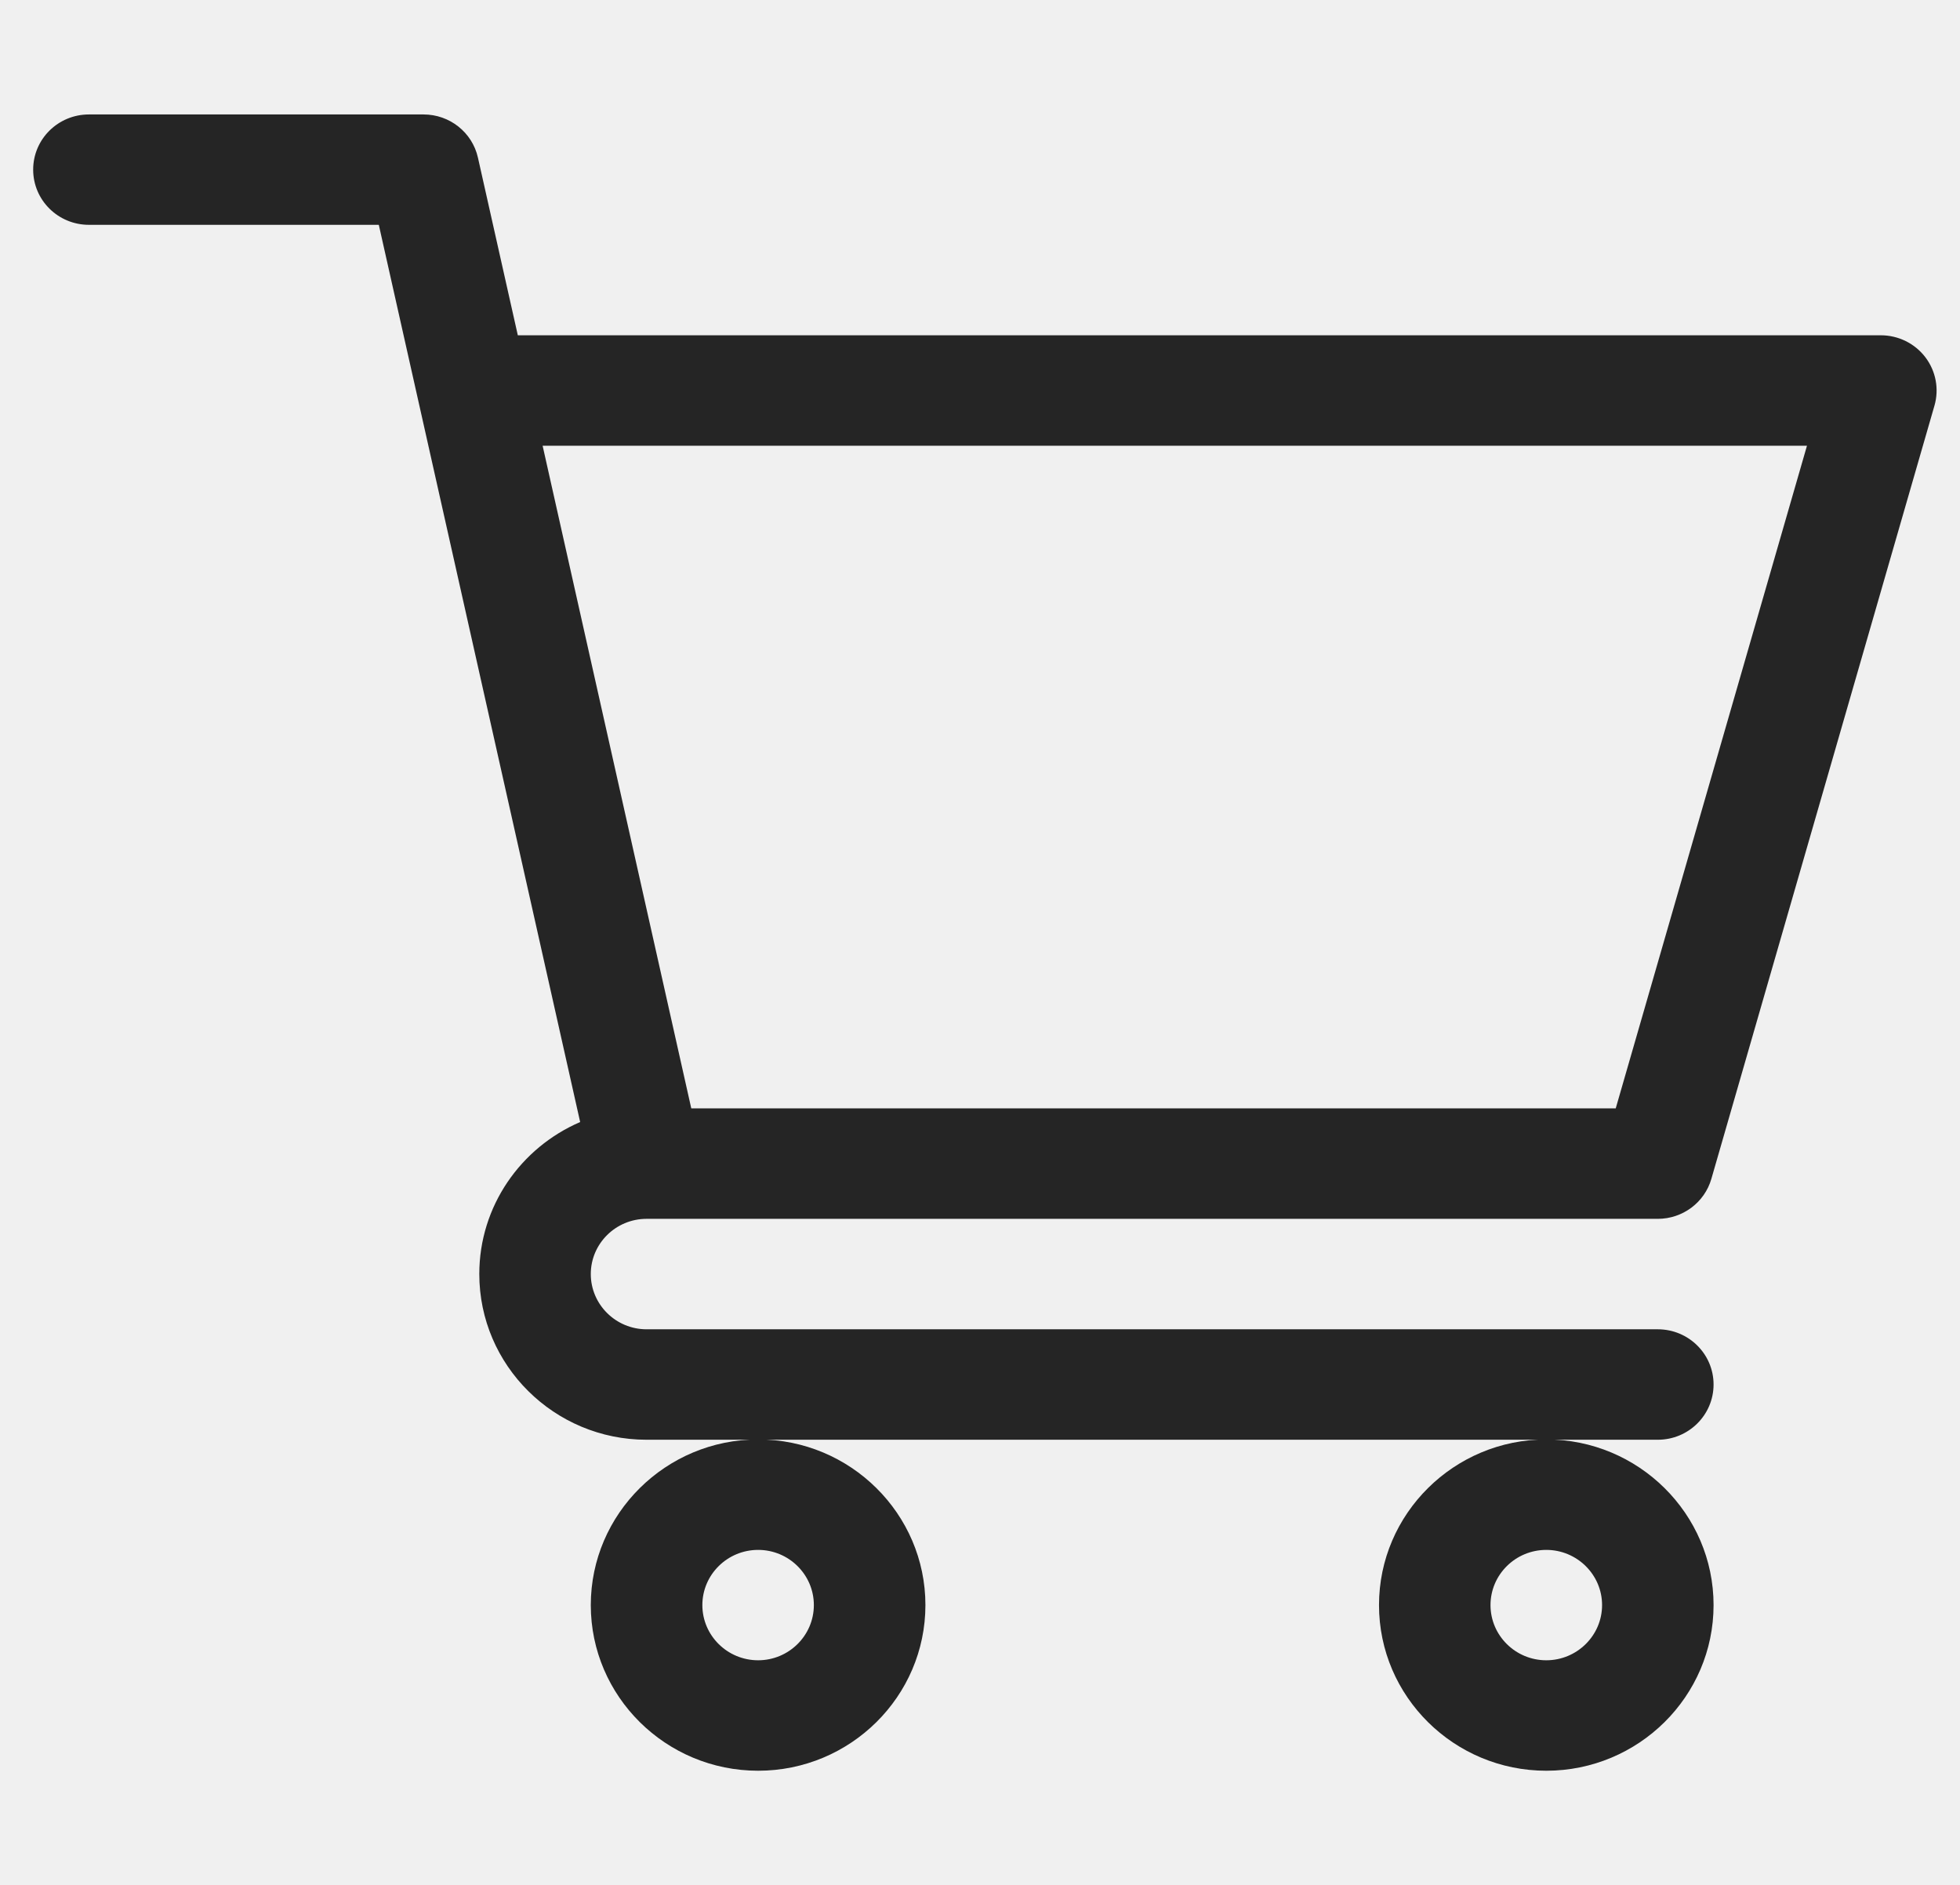
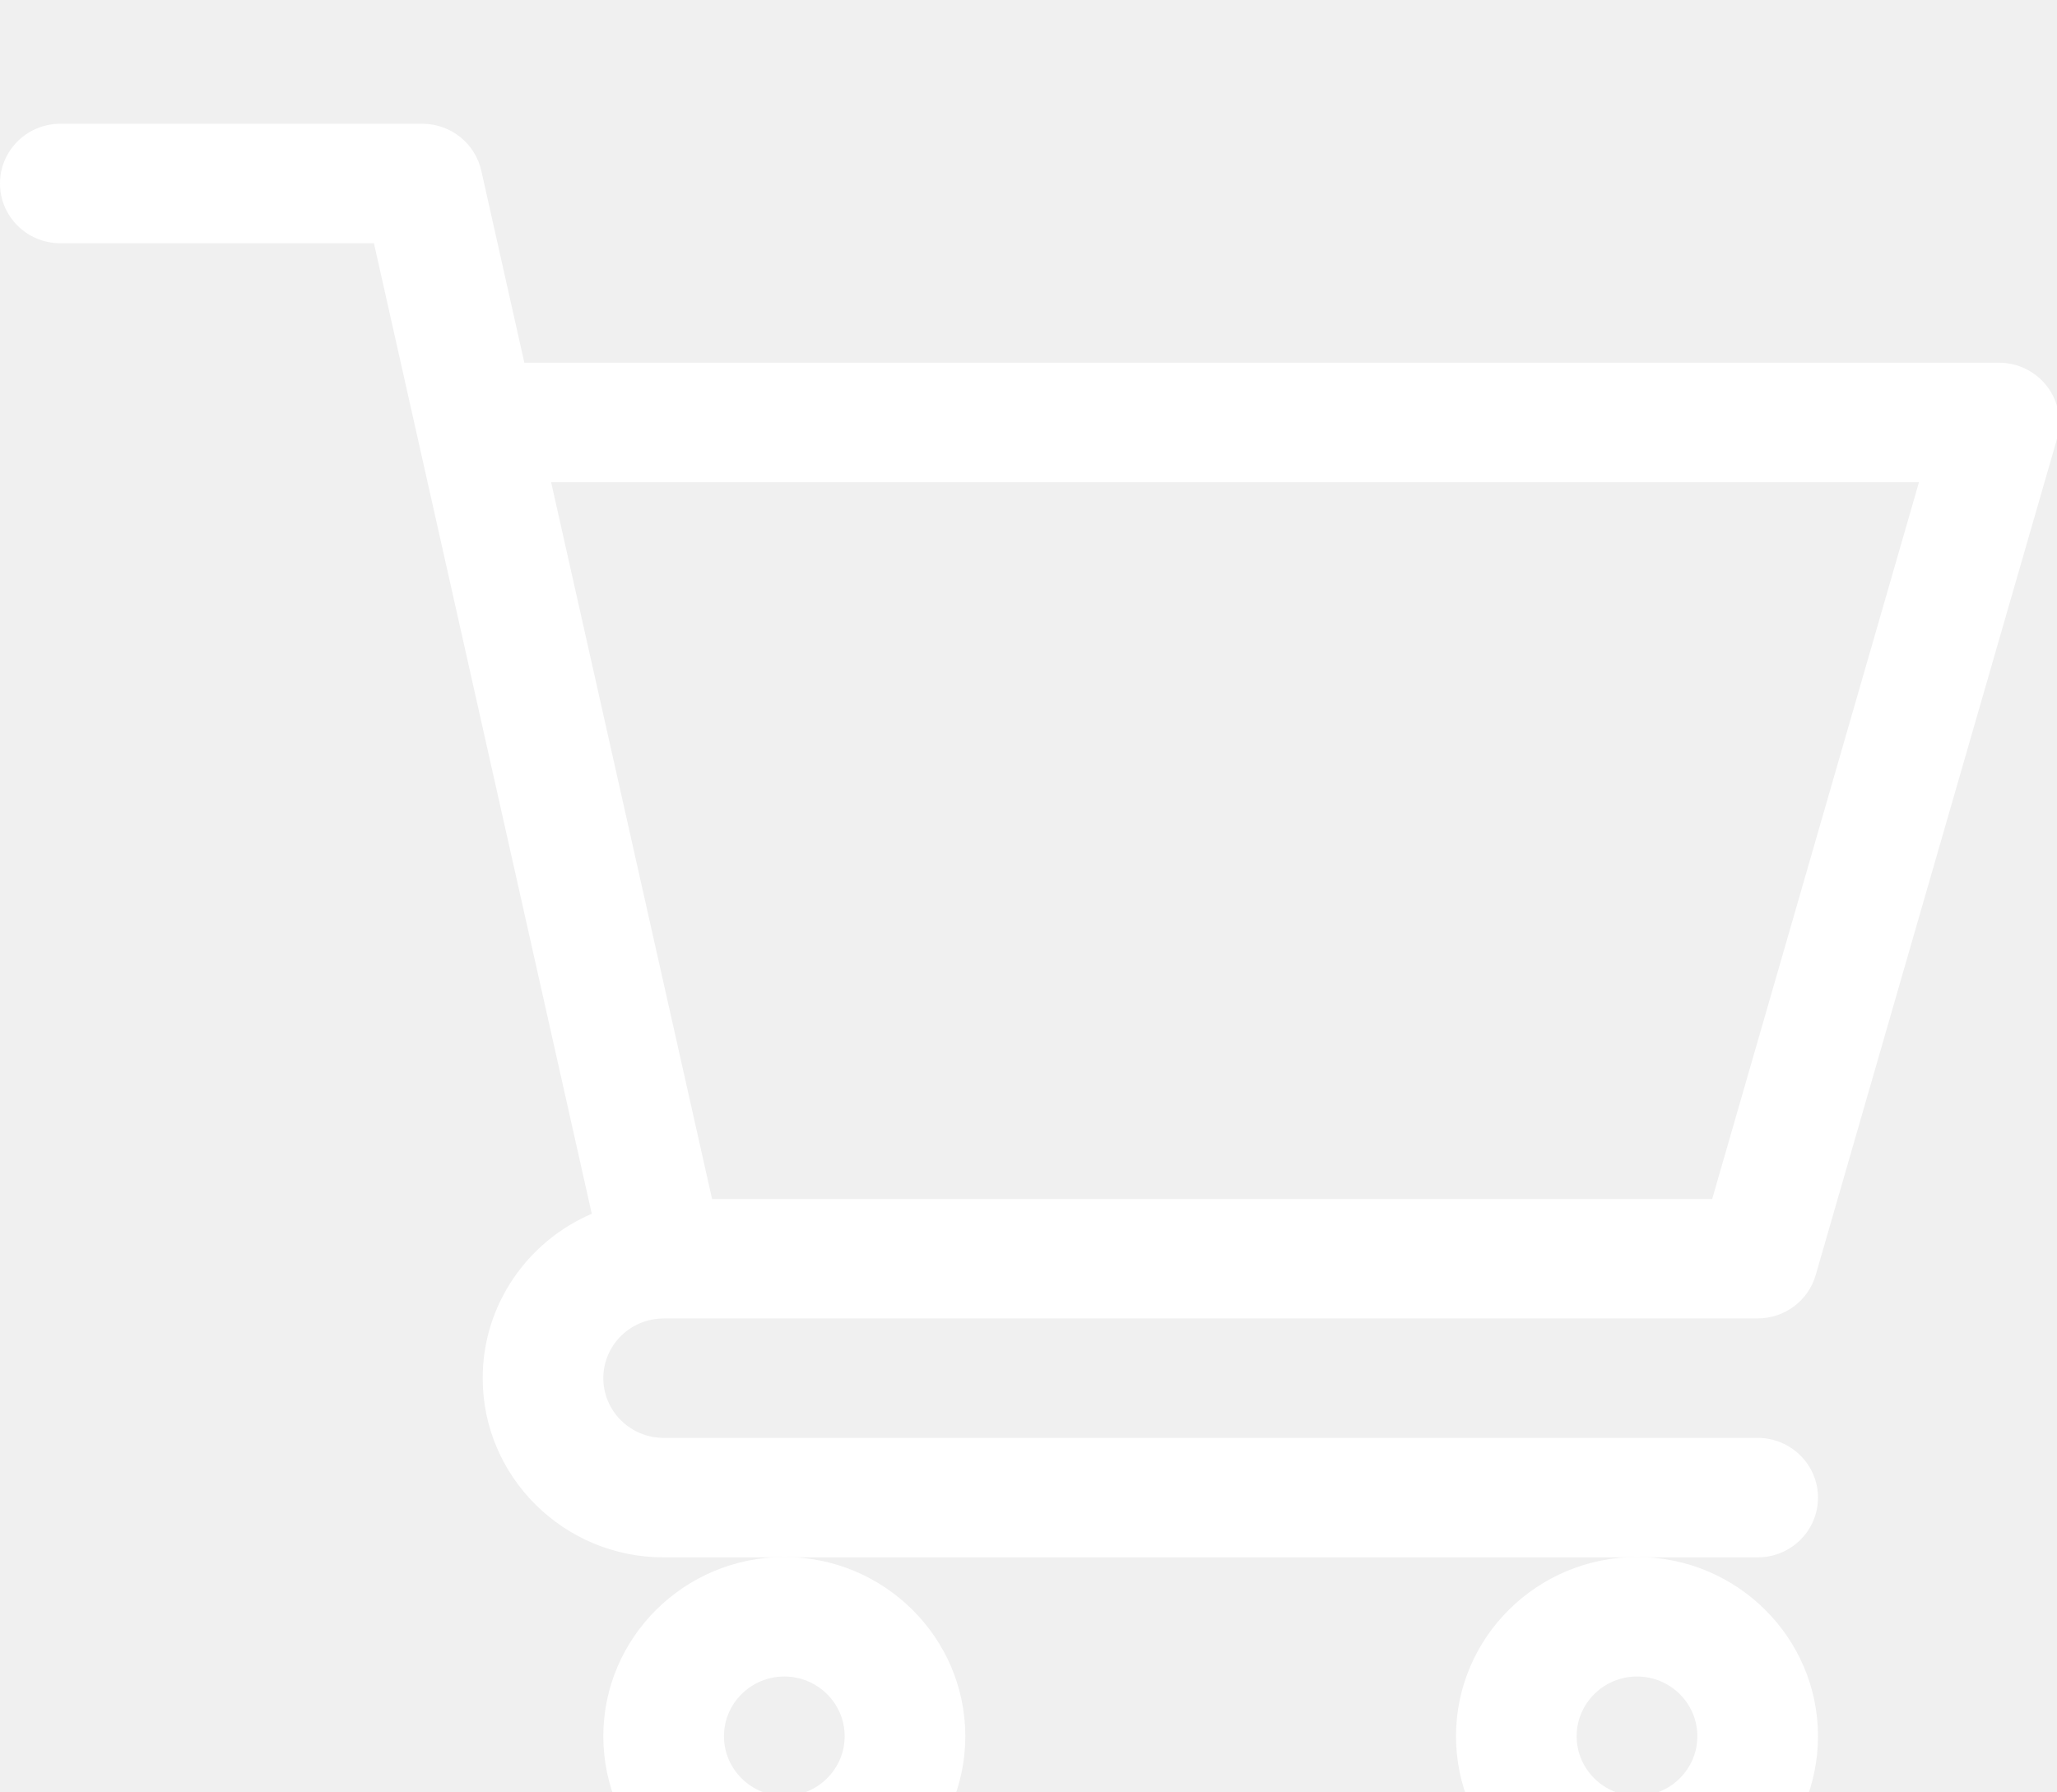
- <svg xmlns="http://www.w3.org/2000/svg" width="26" height="25" viewBox="0 0 26 25" fill="none">
+ <svg xmlns="http://www.w3.org/2000/svg" fill="none">
  <g clip-path="url(#clip0)">
-     <path d="M8.575 16.166H8.576C8.577 16.166 8.578 16.166 8.579 16.166H21.991C22.321 16.166 22.612 15.949 22.702 15.635L25.661 5.381C25.725 5.16 25.68 4.922 25.541 4.739C25.401 4.555 25.182 4.447 24.95 4.447H6.869L6.34 2.091C6.265 1.756 5.965 1.518 5.618 1.518H1.18C0.771 1.518 0.44 1.845 0.44 2.25C0.44 2.655 0.771 2.982 1.18 2.982H5.025C5.118 3.4 7.555 14.258 7.696 14.882C6.909 15.221 6.358 15.997 6.358 16.898C6.358 18.11 7.353 19.096 8.577 19.096H21.991C22.4 19.096 22.731 18.768 22.731 18.363C22.731 17.959 22.4 17.631 21.991 17.631H8.577C8.169 17.631 7.837 17.302 7.837 16.898C7.837 16.495 8.168 16.167 8.575 16.166ZM23.97 5.912L21.433 14.701H9.17L7.198 5.912H23.97Z" fill="#252525" />
-     <path d="M7.837 21.289C7.837 22.501 8.833 23.486 10.057 23.486C11.28 23.486 12.276 22.501 12.276 21.289C12.276 20.078 11.28 19.092 10.057 19.092C8.833 19.092 7.837 20.078 7.837 21.289ZM10.057 20.557C10.464 20.557 10.796 20.885 10.796 21.289C10.796 21.693 10.464 22.021 10.057 22.021C9.649 22.021 9.317 21.693 9.317 21.289C9.317 20.885 9.649 20.557 10.057 20.557Z" fill="#252525" />
-     <path d="M18.293 21.289C18.293 22.501 19.288 23.486 20.512 23.486C21.735 23.486 22.731 22.501 22.731 21.289C22.731 20.078 21.735 19.092 20.512 19.092C19.288 19.092 18.293 20.078 18.293 21.289ZM20.512 20.557C20.919 20.557 21.252 20.885 21.252 21.289C21.252 21.693 20.919 22.021 20.512 22.021C20.104 22.021 19.772 21.693 19.772 21.289C19.772 20.885 20.104 20.557 20.512 20.557Z" fill="#252525" />
+     <path d="M9.762 19.4H9.764C9.765 19.4 9.766 19.399 9.767 19.399H25.861C26.258 19.399 26.606 19.139 26.715 18.762L30.266 6.457C30.342 6.192 30.289 5.907 30.121 5.687C29.953 5.466 29.691 5.337 29.412 5.337H7.715L7.081 2.51C6.99 2.107 6.63 1.821 6.214 1.821H0.888C0.397 1.821 0 2.215 0 2.7C0 3.186 0.397 3.579 0.888 3.579H5.502C5.614 4.08 8.539 17.11 8.707 17.859C7.763 18.265 7.102 19.196 7.102 20.278C7.102 21.732 8.296 22.915 9.765 22.915H25.861C26.352 22.915 26.749 22.522 26.749 22.036C26.749 21.551 26.352 21.157 25.861 21.157H9.765C9.275 21.157 8.877 20.763 8.877 20.278C8.877 19.794 9.274 19.401 9.762 19.4V19.4ZM28.235 7.095L25.192 17.642H10.477L8.109 7.095H28.235Z" fill="white" />
+     <path d="M8.877 25.547C8.877 27.001 10.072 28.184 11.54 28.184C13.008 28.184 14.203 27.001 14.203 25.547C14.203 24.093 13.008 22.91 11.54 22.91C10.072 22.91 8.877 24.093 8.877 25.547ZM11.54 24.668C12.029 24.668 12.428 25.062 12.428 25.547C12.428 26.031 12.029 26.426 11.54 26.426C11.051 26.426 10.652 26.031 10.652 25.547C10.652 25.062 11.051 24.668 11.54 24.668Z" fill="white" />
+     <path d="M21.423 25.547C21.423 27.001 22.618 28.184 24.086 28.184C25.555 28.184 26.749 27.001 26.749 25.547C26.749 24.093 25.555 22.91 24.086 22.91C22.618 22.91 21.423 24.093 21.423 25.547ZM24.086 24.668C24.576 24.668 24.974 25.062 24.974 25.547C24.974 26.031 24.576 26.426 24.086 26.426C23.597 26.426 23.198 26.031 23.198 25.547C23.198 25.062 23.597 24.668 24.086 24.668Z" fill="white" />
  </g>
  <defs>
    <clipPath id="clip0">
-       <rect width="25.25" height="25" fill="white" transform="translate(0.439941)" />
+       <rect width="30.3" height="30" fill="white" />
    </clipPath>
  </defs>
</svg>
